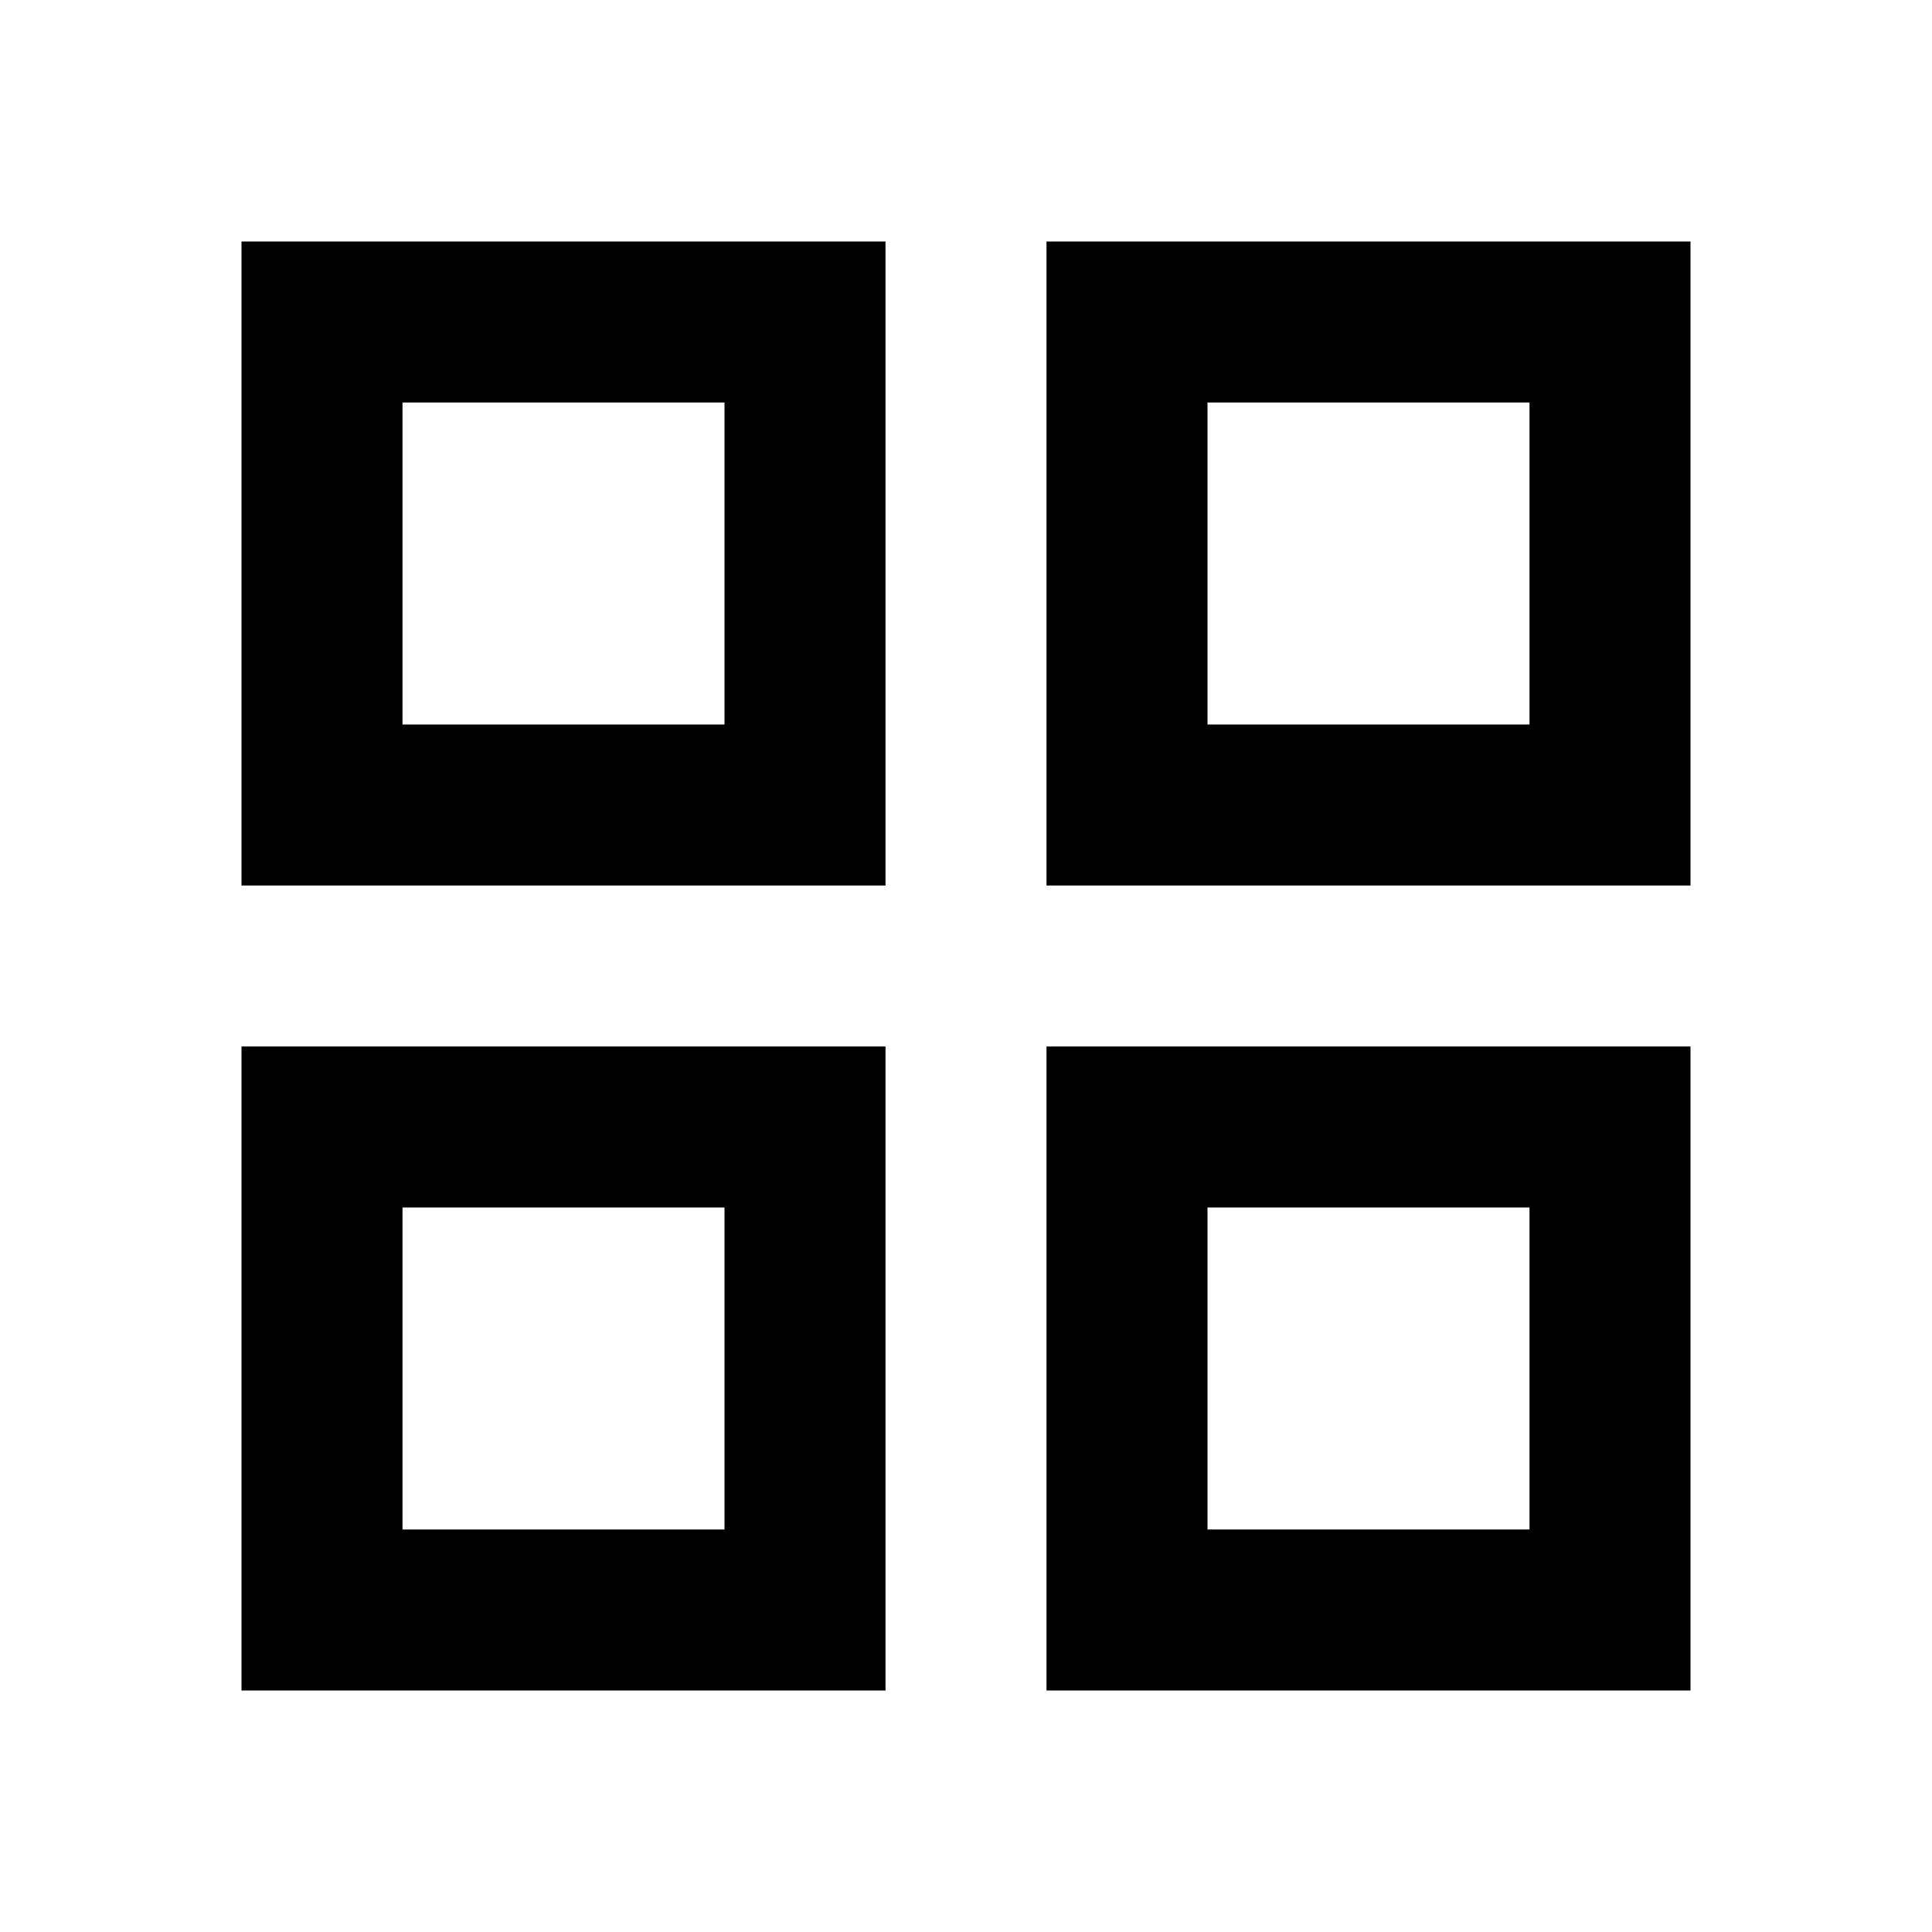
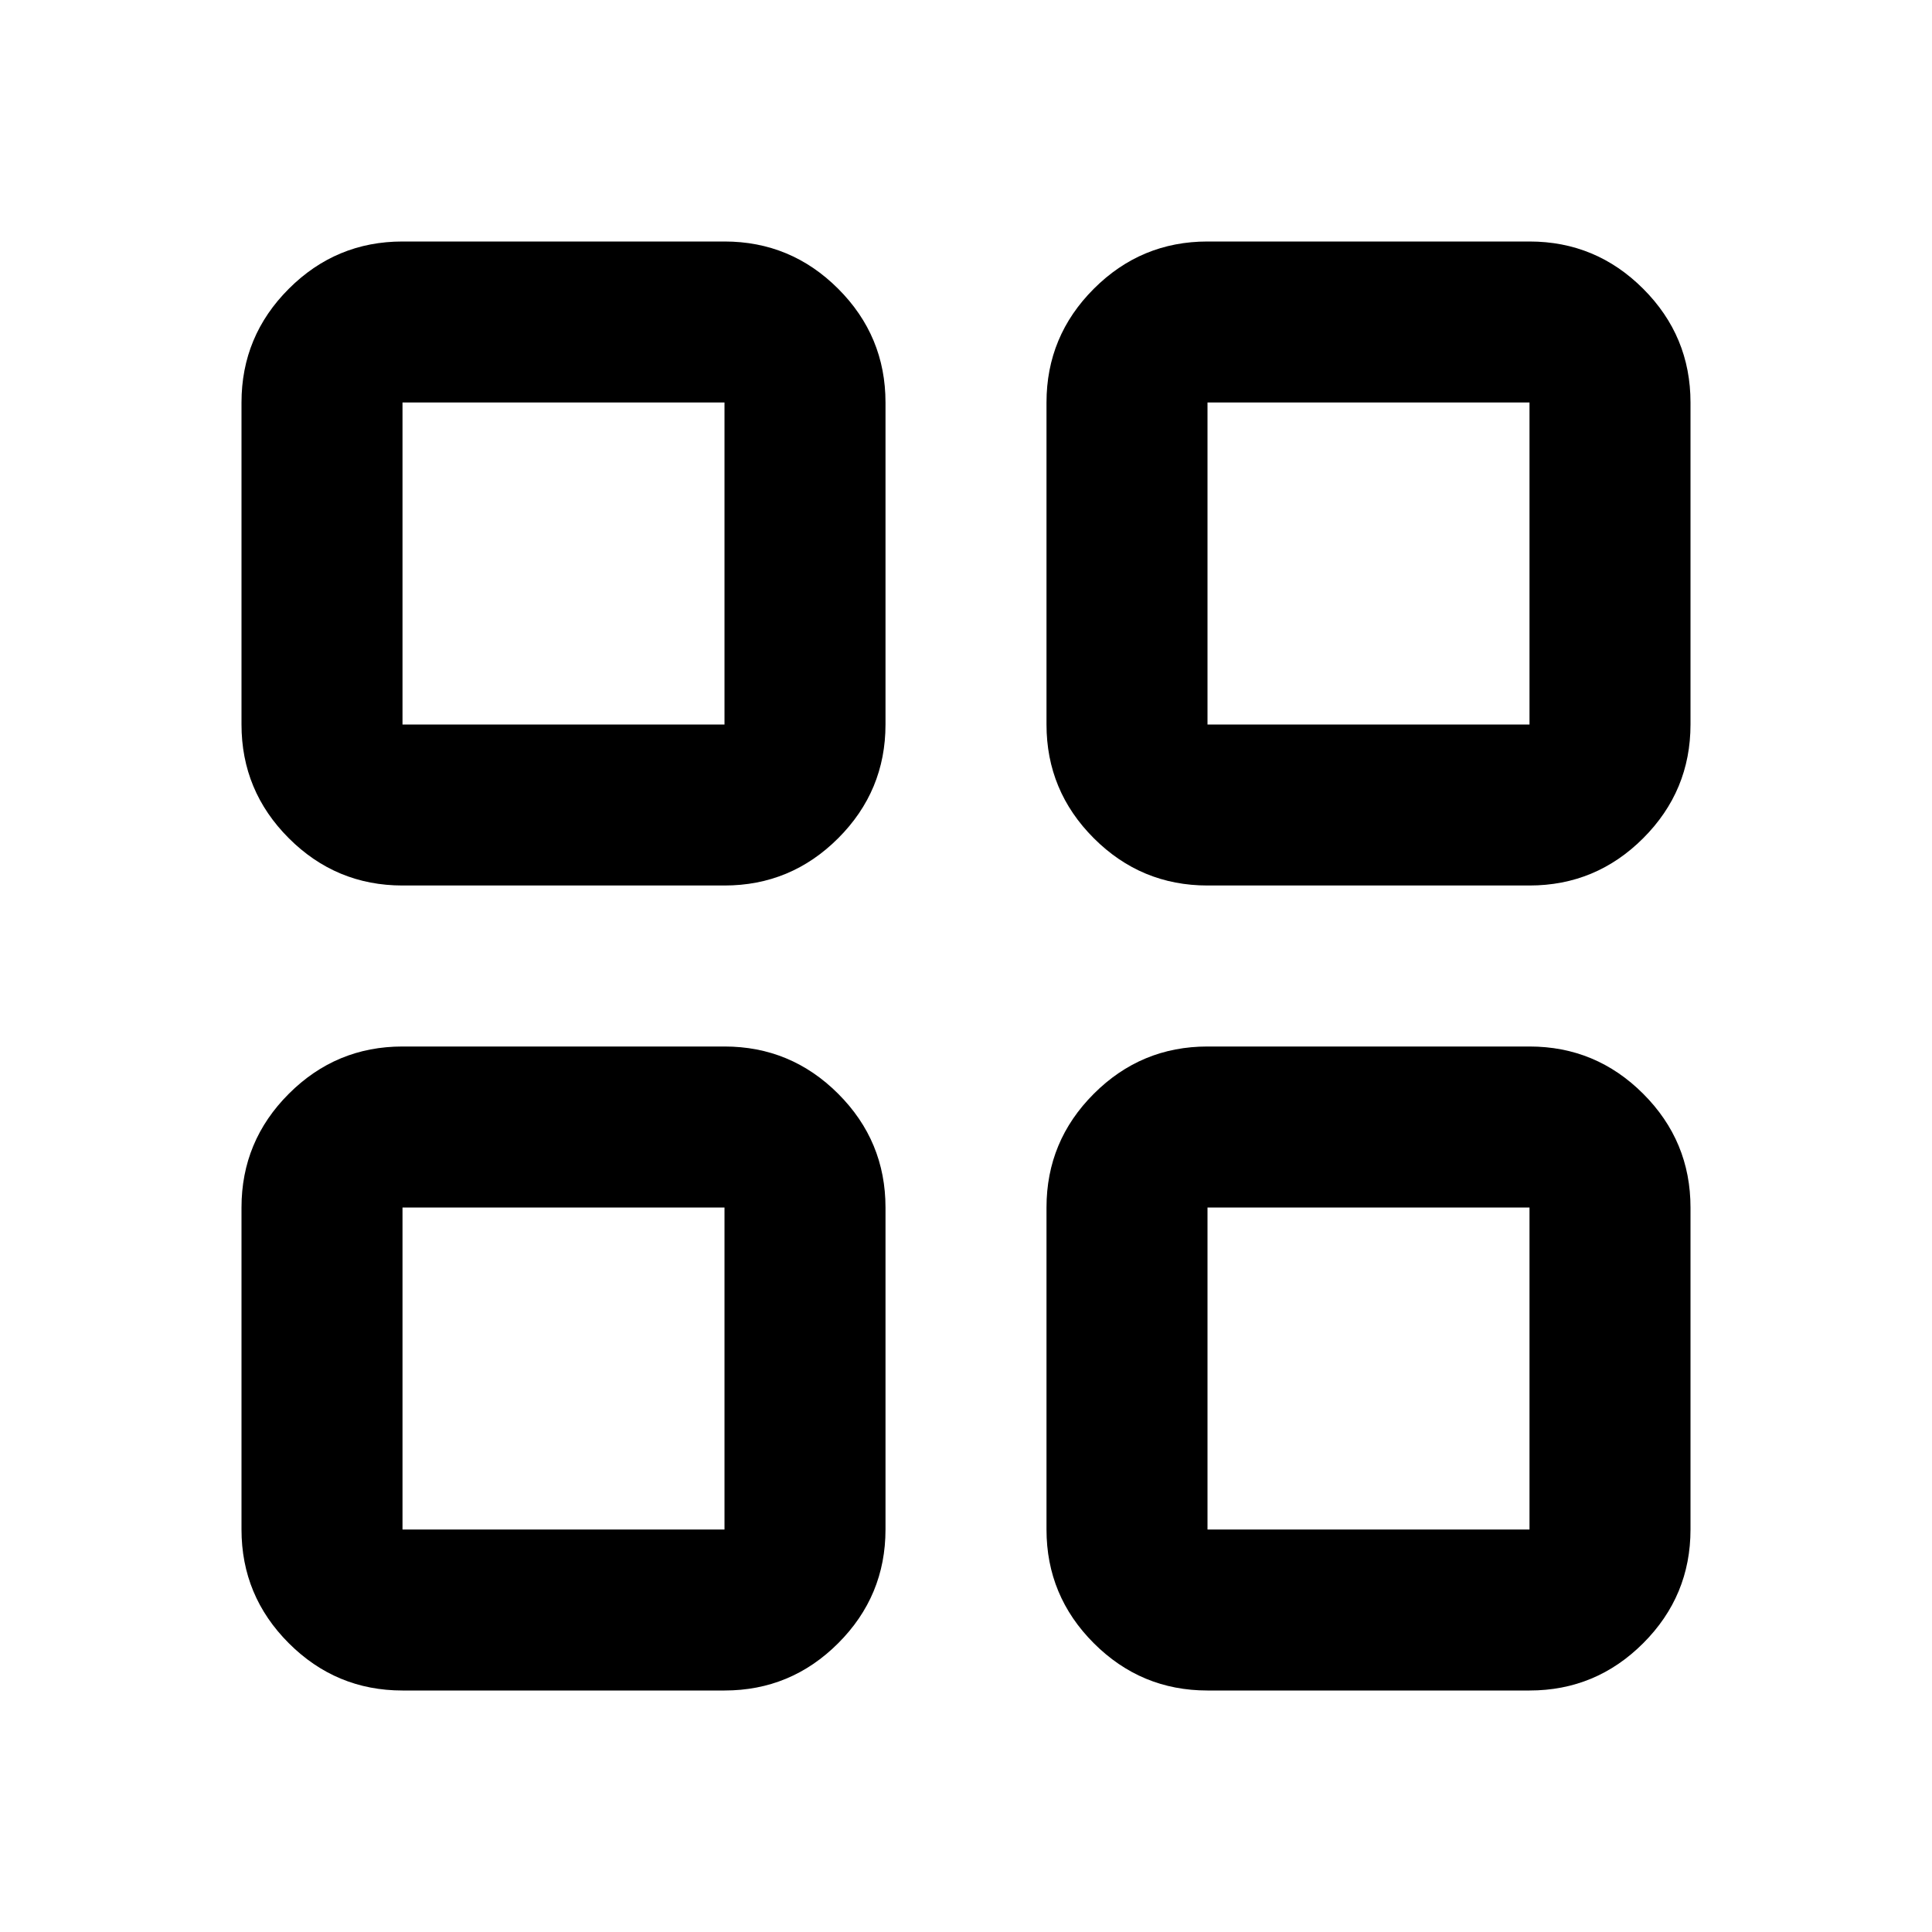
- <svg xmlns="http://www.w3.org/2000/svg" viewBox="0 0 24 24" width="20" height="20" fill="currentColor" aria-hidden="true">
-   <path d="M3 3h8v8H3V3Zm2 2v4h4V5H5Zm8-2h8v8h-8V3Zm2 2v4h4V5h-4ZM3 13h8v8H3v-8Zm2 2v4h4v-4H5Zm8-2h8v8h-8v-8Zm2 2v4h4v-4h-4Z" />
+ <svg xmlns="http://www.w3.org/2000/svg" viewBox="0 -960 960 960" width="20" height="20" fill="currentColor" aria-hidden="true">
+   <path d="M200-520q-33 0-56.5-23.5T120-600v-160q0-33 23.5-56.5T200-840h160q33 0 56.5 23.5T440-760v160q0 33-23.5 56.5T360-520H200Zm0 400q-33 0-56.5-23.5T120-200v-160q0-33 23.5-56.5T200-440h160q33 0 56.5 23.5T440-360v160q0 33-23.5 56.5T360-120H200Zm400-400q-33 0-56.5-23.5T520-600v-160q0-33 23.5-56.5T600-840h160q33 0 56.5 23.5T840-760v160q0 33-23.5 56.5T760-520H600Zm0 400q-33 0-56.5-23.5T520-200v-160q0-33 23.5-56.5T600-440h160q33 0 56.5 23.5T840-360v160q0 33-23.5 56.5T760-120H600ZM200-600h160v-160H200v160Zm400 0h160v-160H600v160Zm0 400h160v-160H600v160Zm-400 0h160v-160H200v160Zm400-400Zm0 240Zm-240 0Zm0-240Z" />
</svg>
